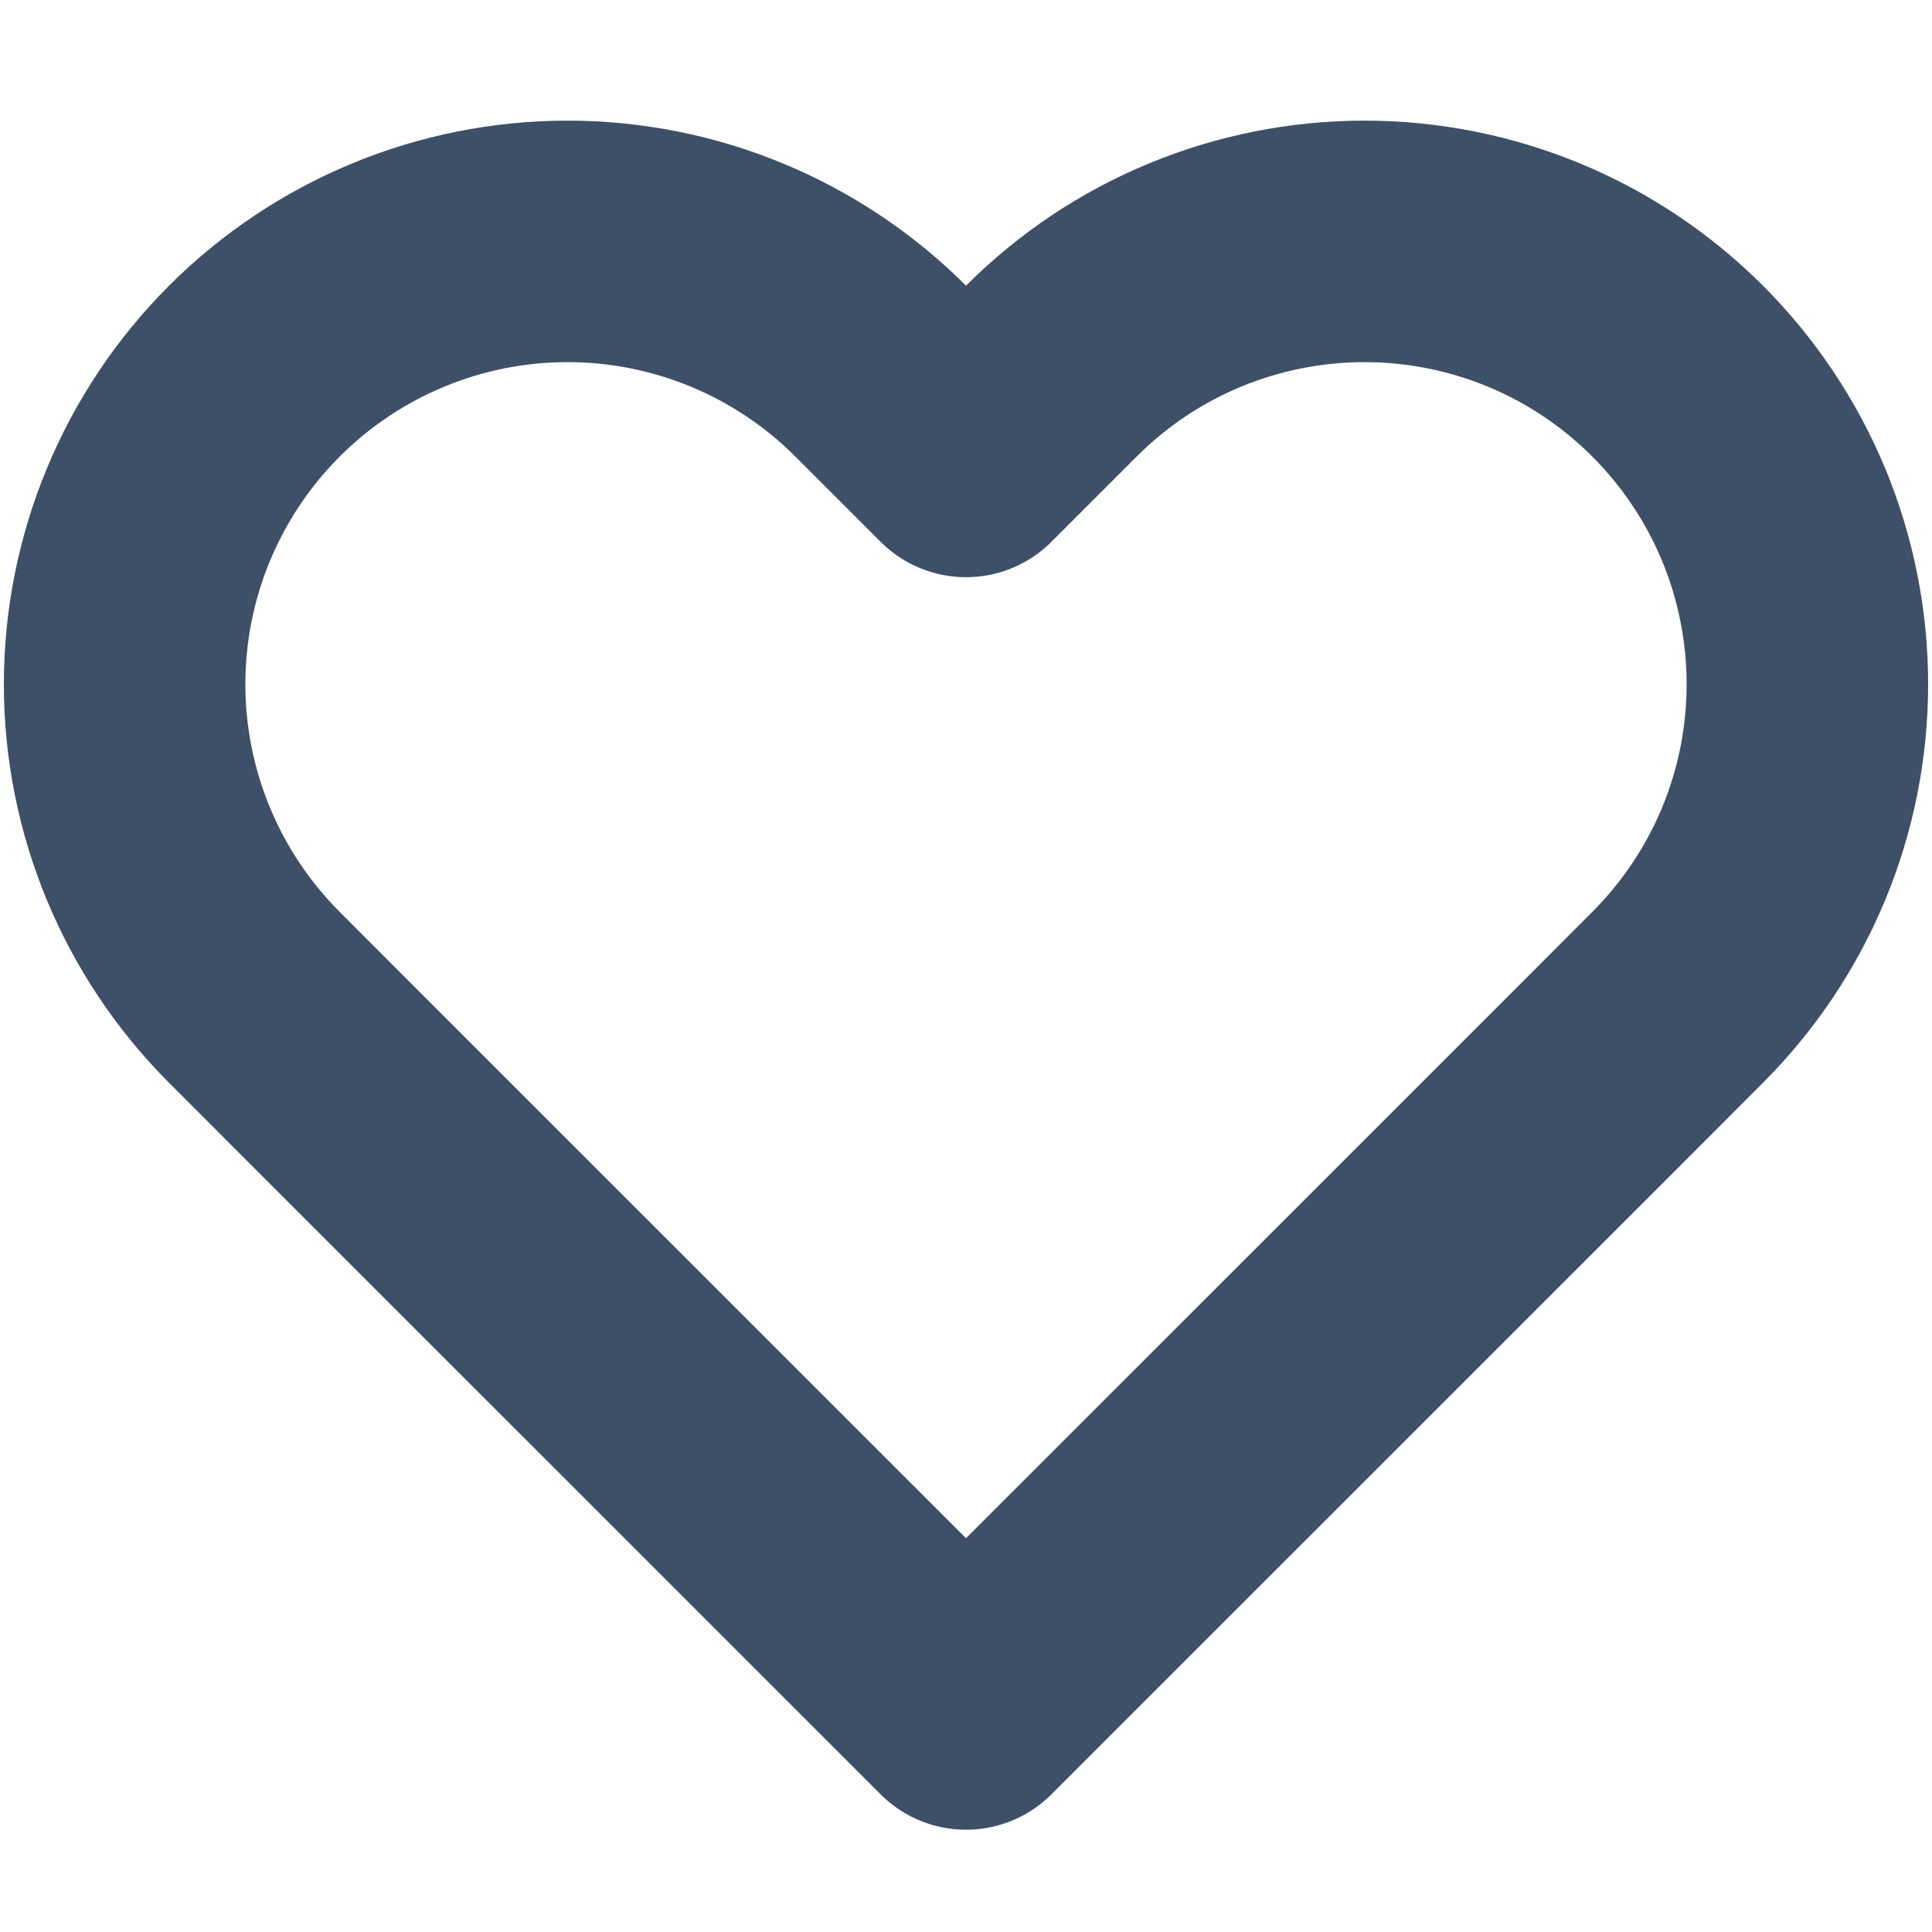
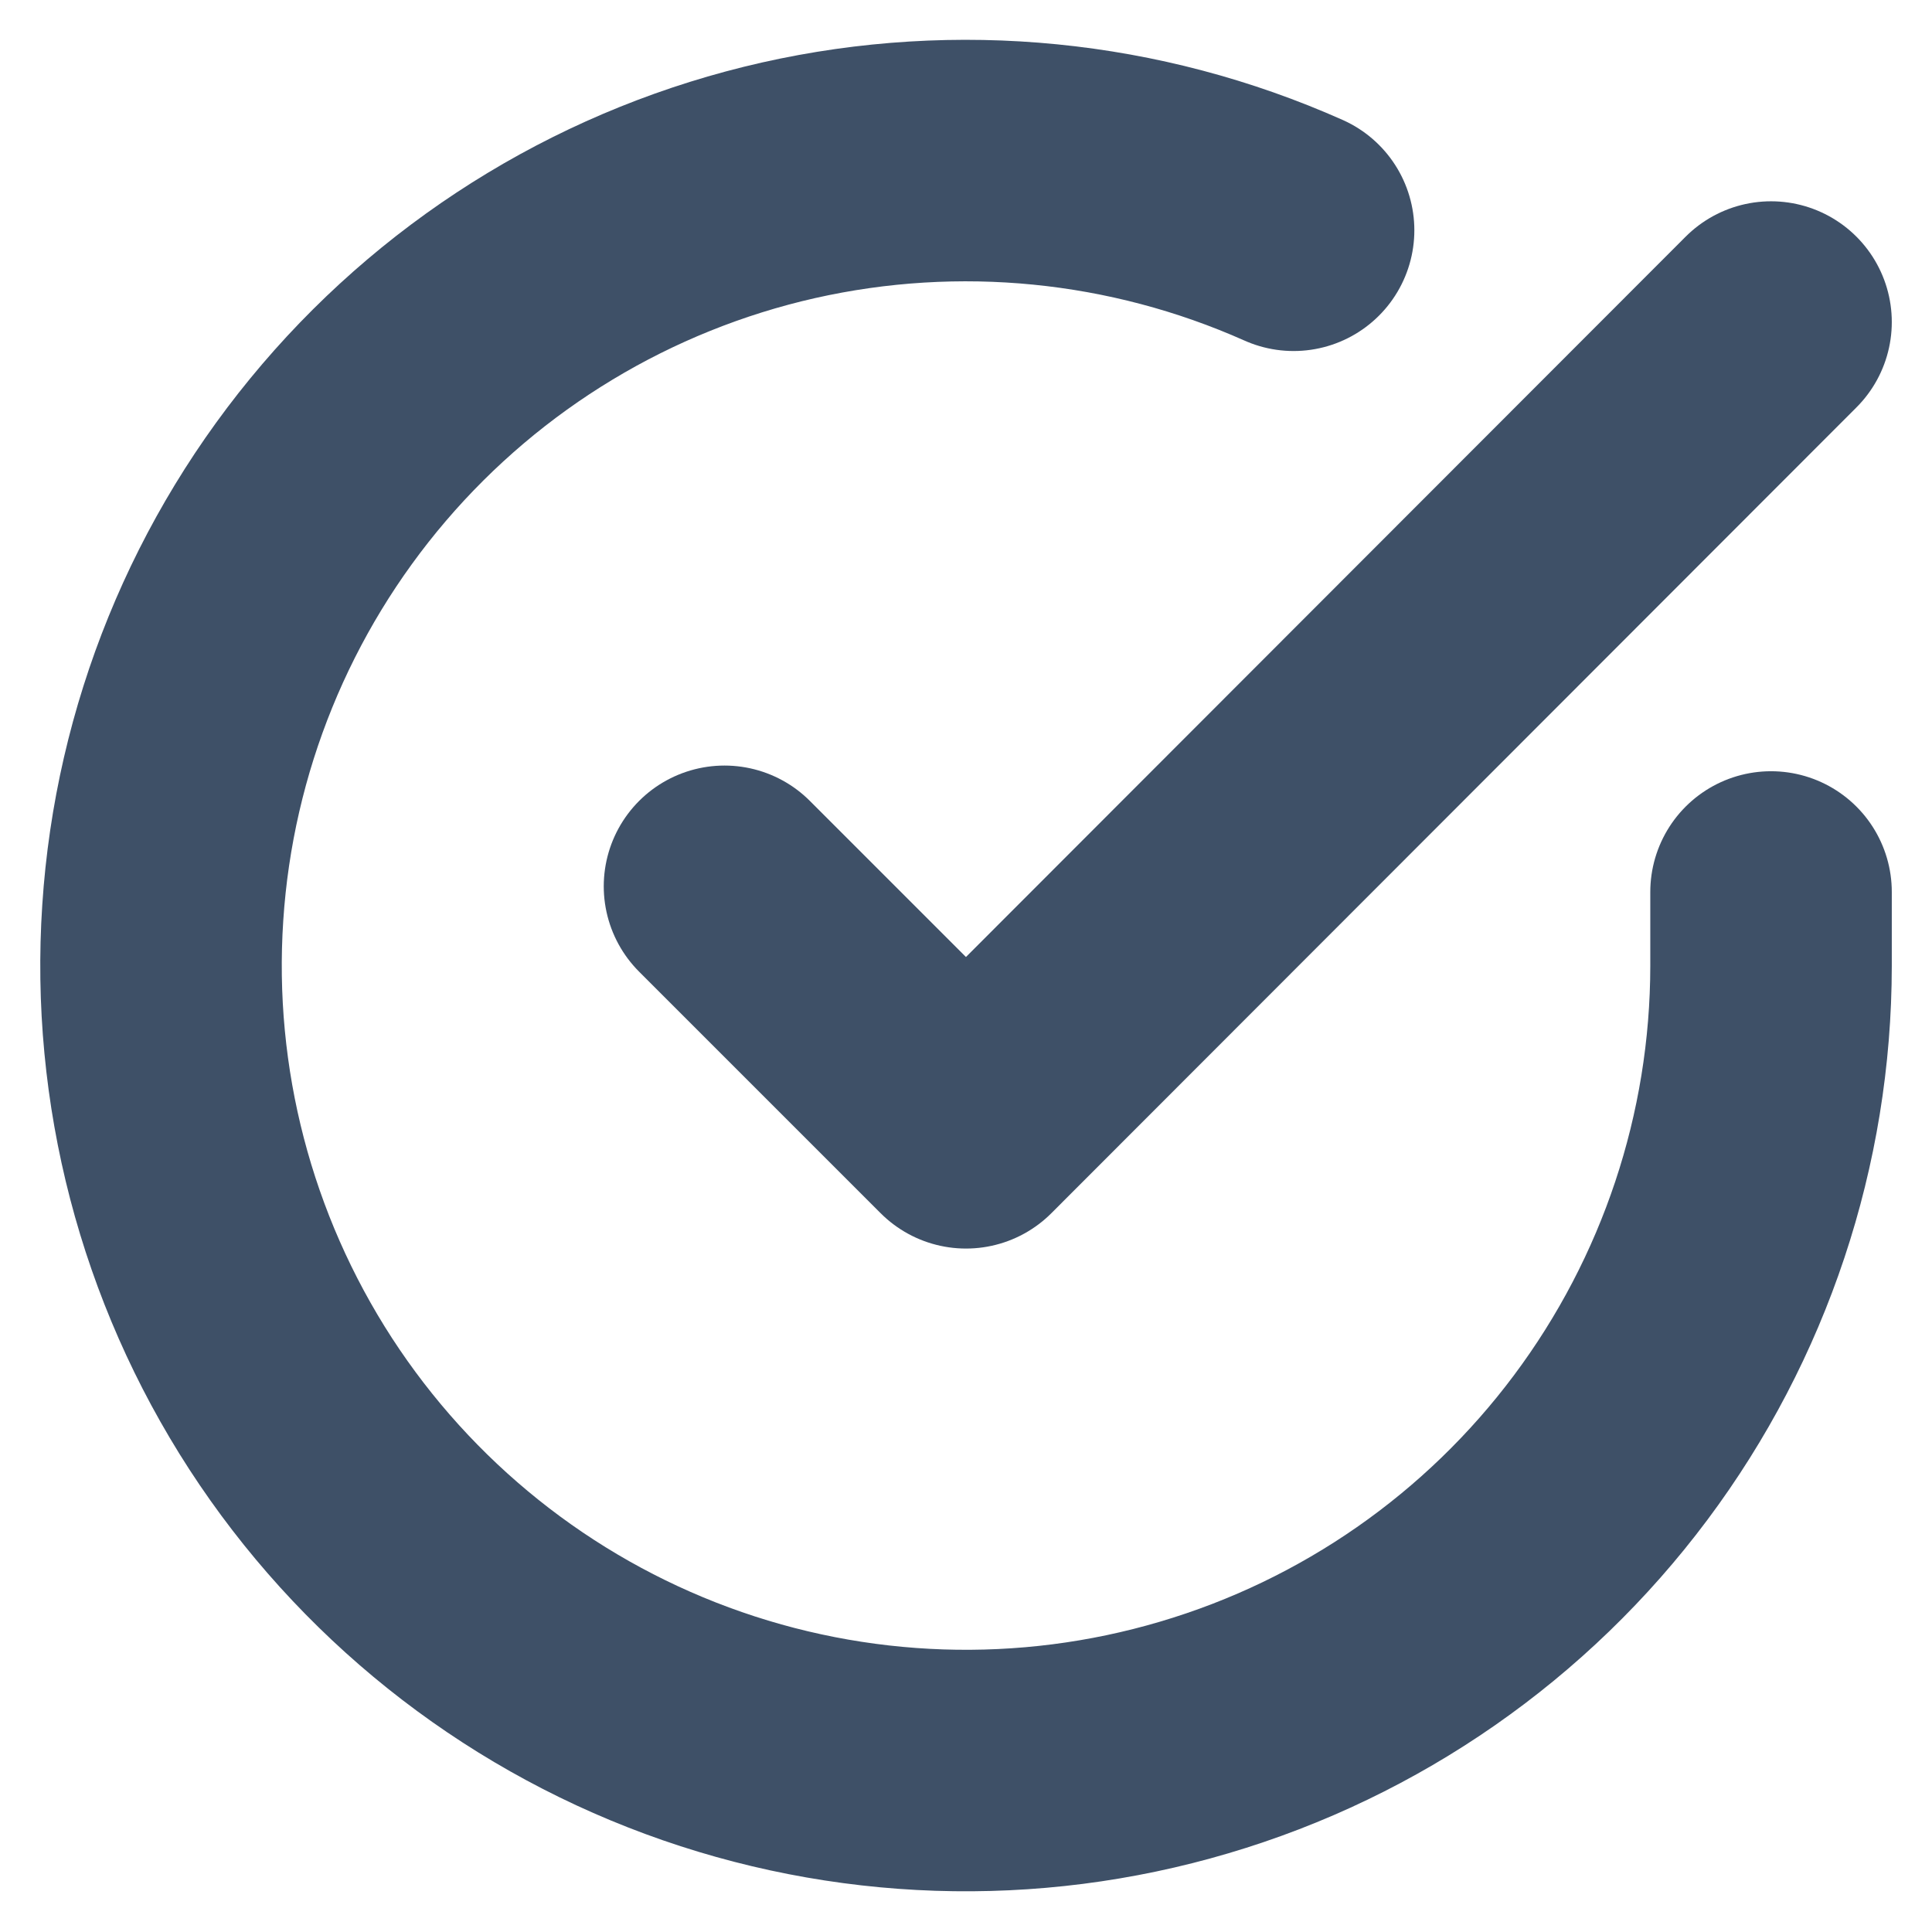
<svg xmlns="http://www.w3.org/2000/svg" width="16" height="16" viewBox="0 0 16 16" fill="none">
-   <path d="M13.893 3.073C13.553 2.733 13.149 2.462 12.704 2.278C12.259 2.094 11.782 1.999 11.3 1.999C10.818 1.999 10.341 2.094 9.896 2.278C9.451 2.462 9.047 2.733 8.707 3.073L8 3.78L7.293 3.073C6.606 2.386 5.673 1.999 4.7 1.999C3.727 1.999 2.794 2.386 2.107 3.073C1.419 3.761 1.032 4.694 1.032 5.667C1.032 6.639 1.419 7.572 2.107 8.26L2.813 8.967L8 14.153L13.187 8.967L13.893 8.26C14.234 7.919 14.504 7.515 14.689 7.07C14.873 6.625 14.968 6.148 14.968 5.667C14.968 5.185 14.873 4.708 14.689 4.263C14.504 3.818 14.234 3.414 13.893 3.073V3.073Z" stroke="#3E5067" stroke-width="2" stroke-linecap="round" stroke-linejoin="round" />
+   <path d="M14.667 7.387V8C14.666 9.438 14.2 10.836 13.339 11.988C12.479 13.139 11.269 13.982 9.89 14.389C8.512 14.797 7.038 14.748 5.69 14.25C4.341 13.752 3.19 12.831 2.407 11.625C1.625 10.419 1.253 8.992 1.348 7.558C1.442 6.123 1.998 4.758 2.932 3.665C3.866 2.572 5.128 1.81 6.531 1.493C7.933 1.177 9.4 1.322 10.713 1.907" stroke="#3E5067" stroke-width="2" stroke-linecap="round" stroke-linejoin="round" />
+   <path d="M14.667 2.667L8 9.34L6 7.34" stroke="#3E5067" stroke-width="2" stroke-linecap="round" stroke-linejoin="round" />
</svg>
